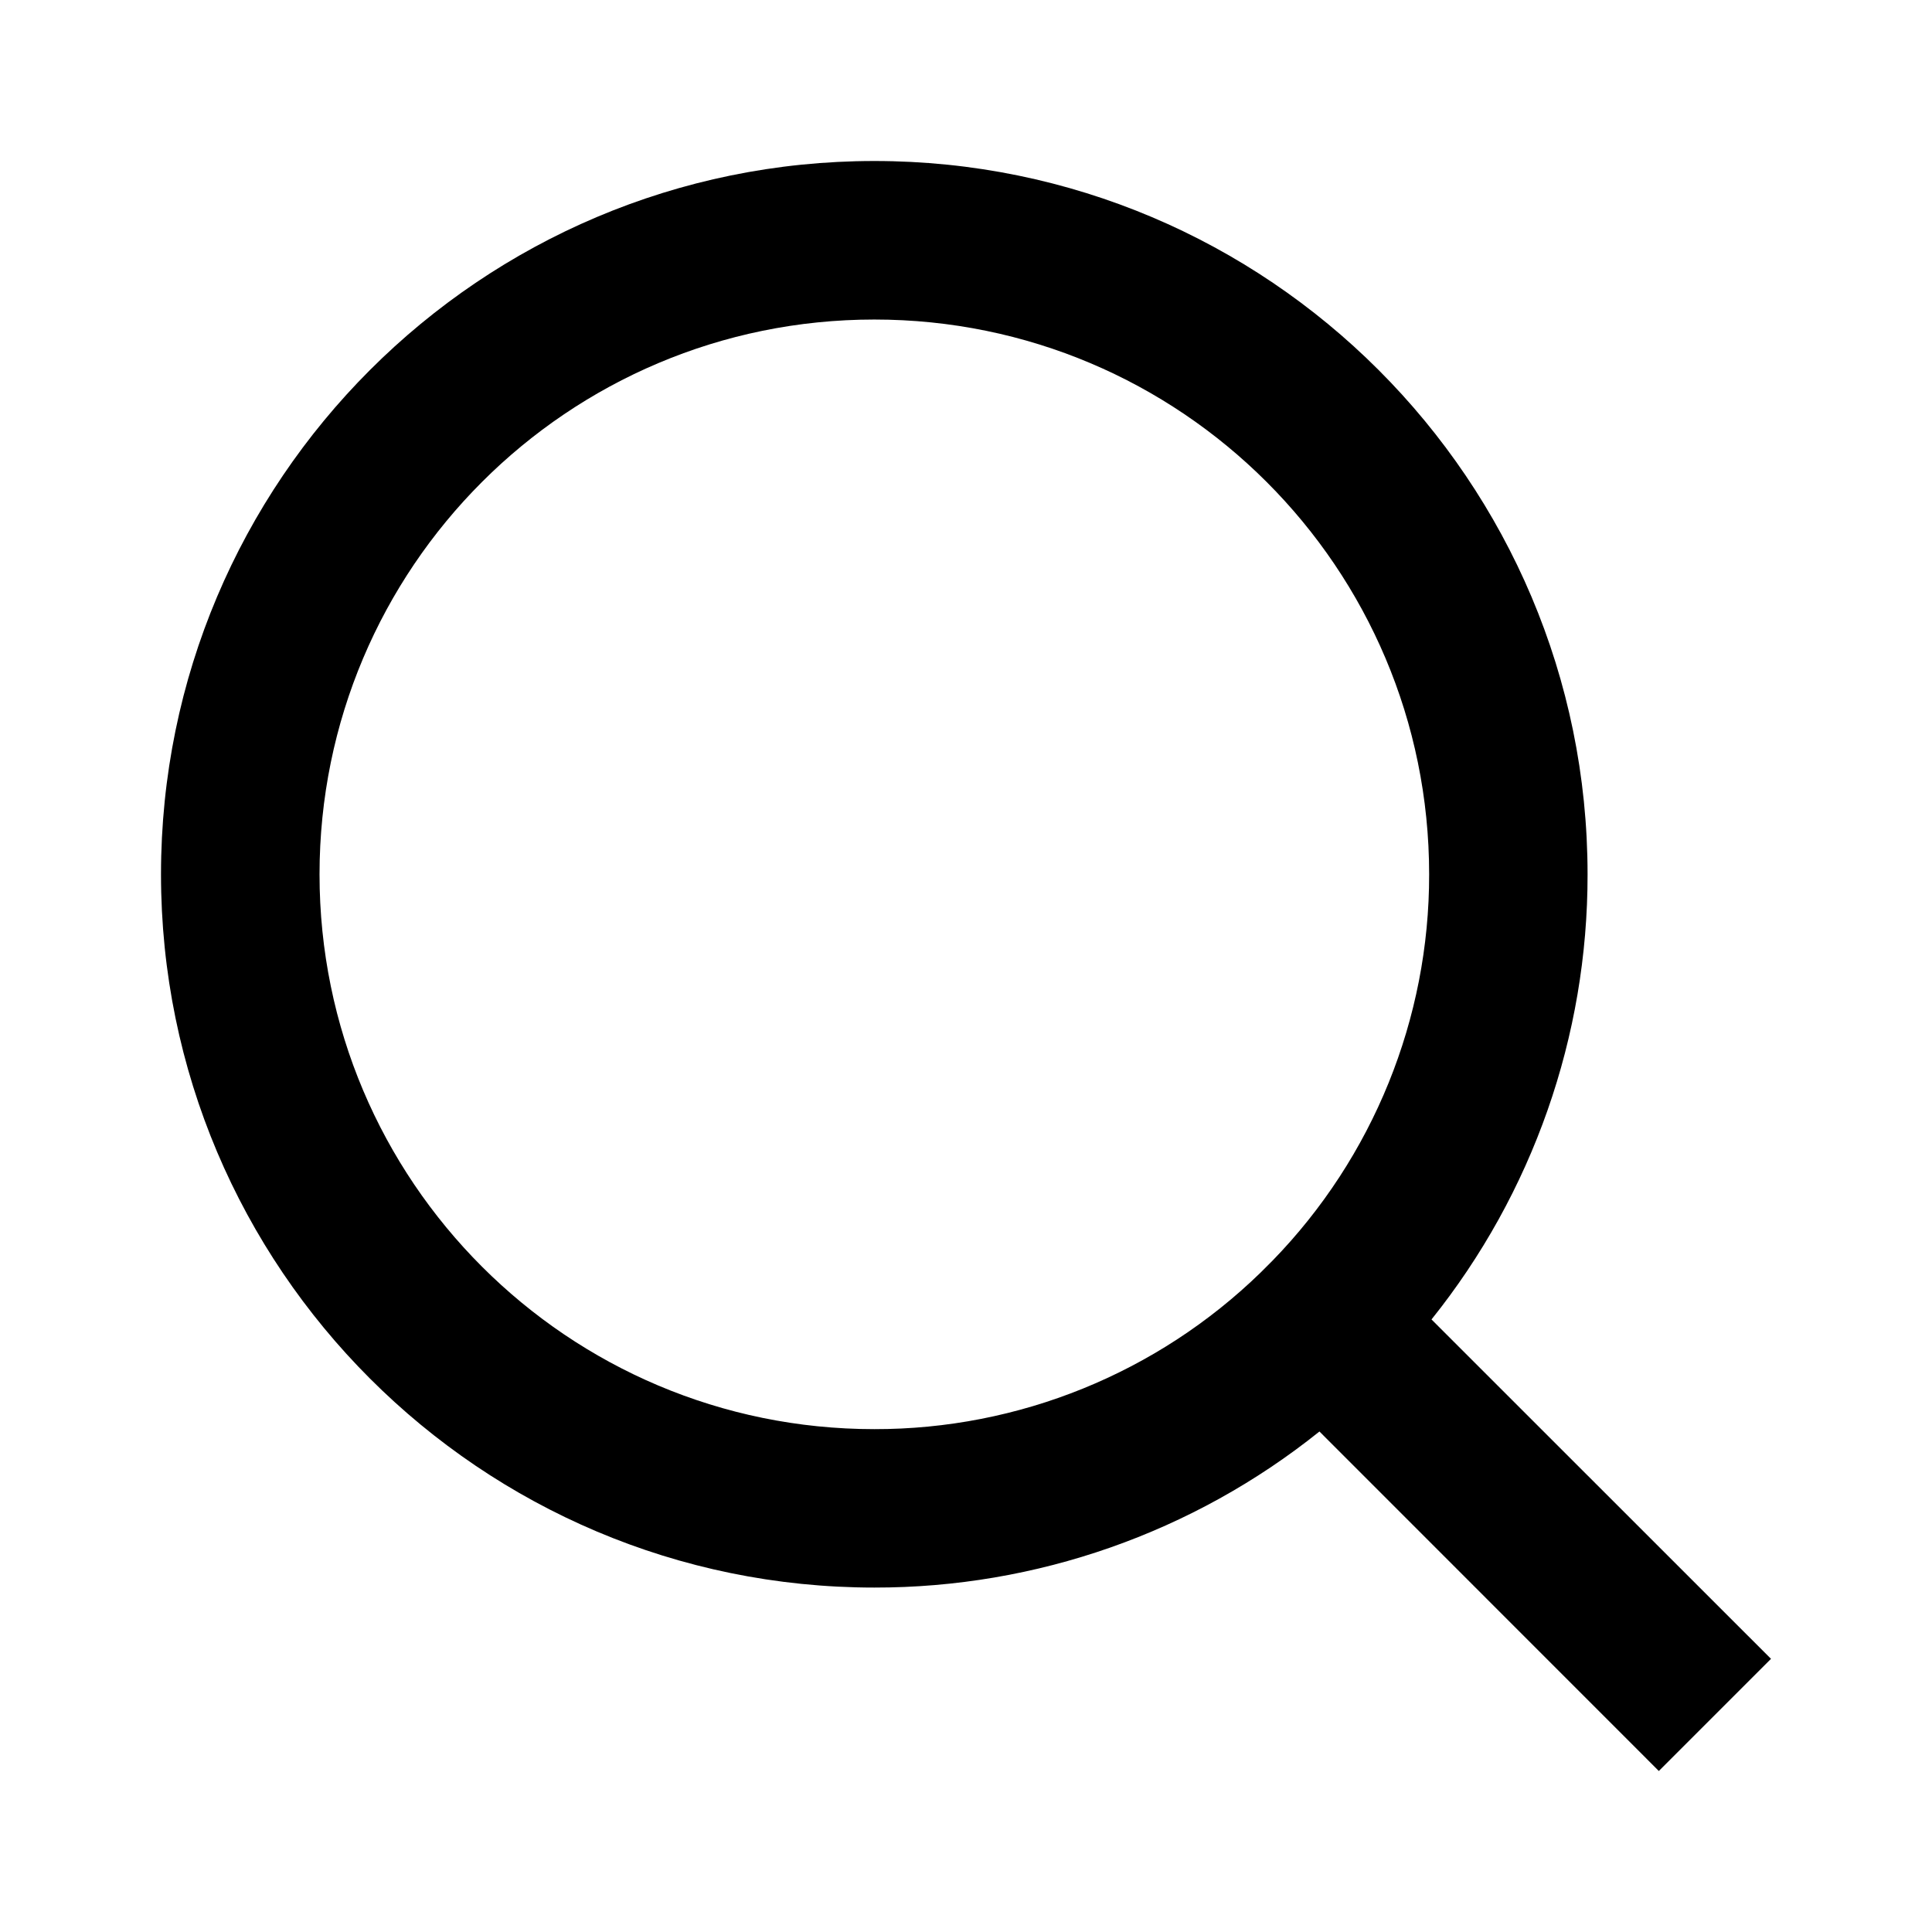
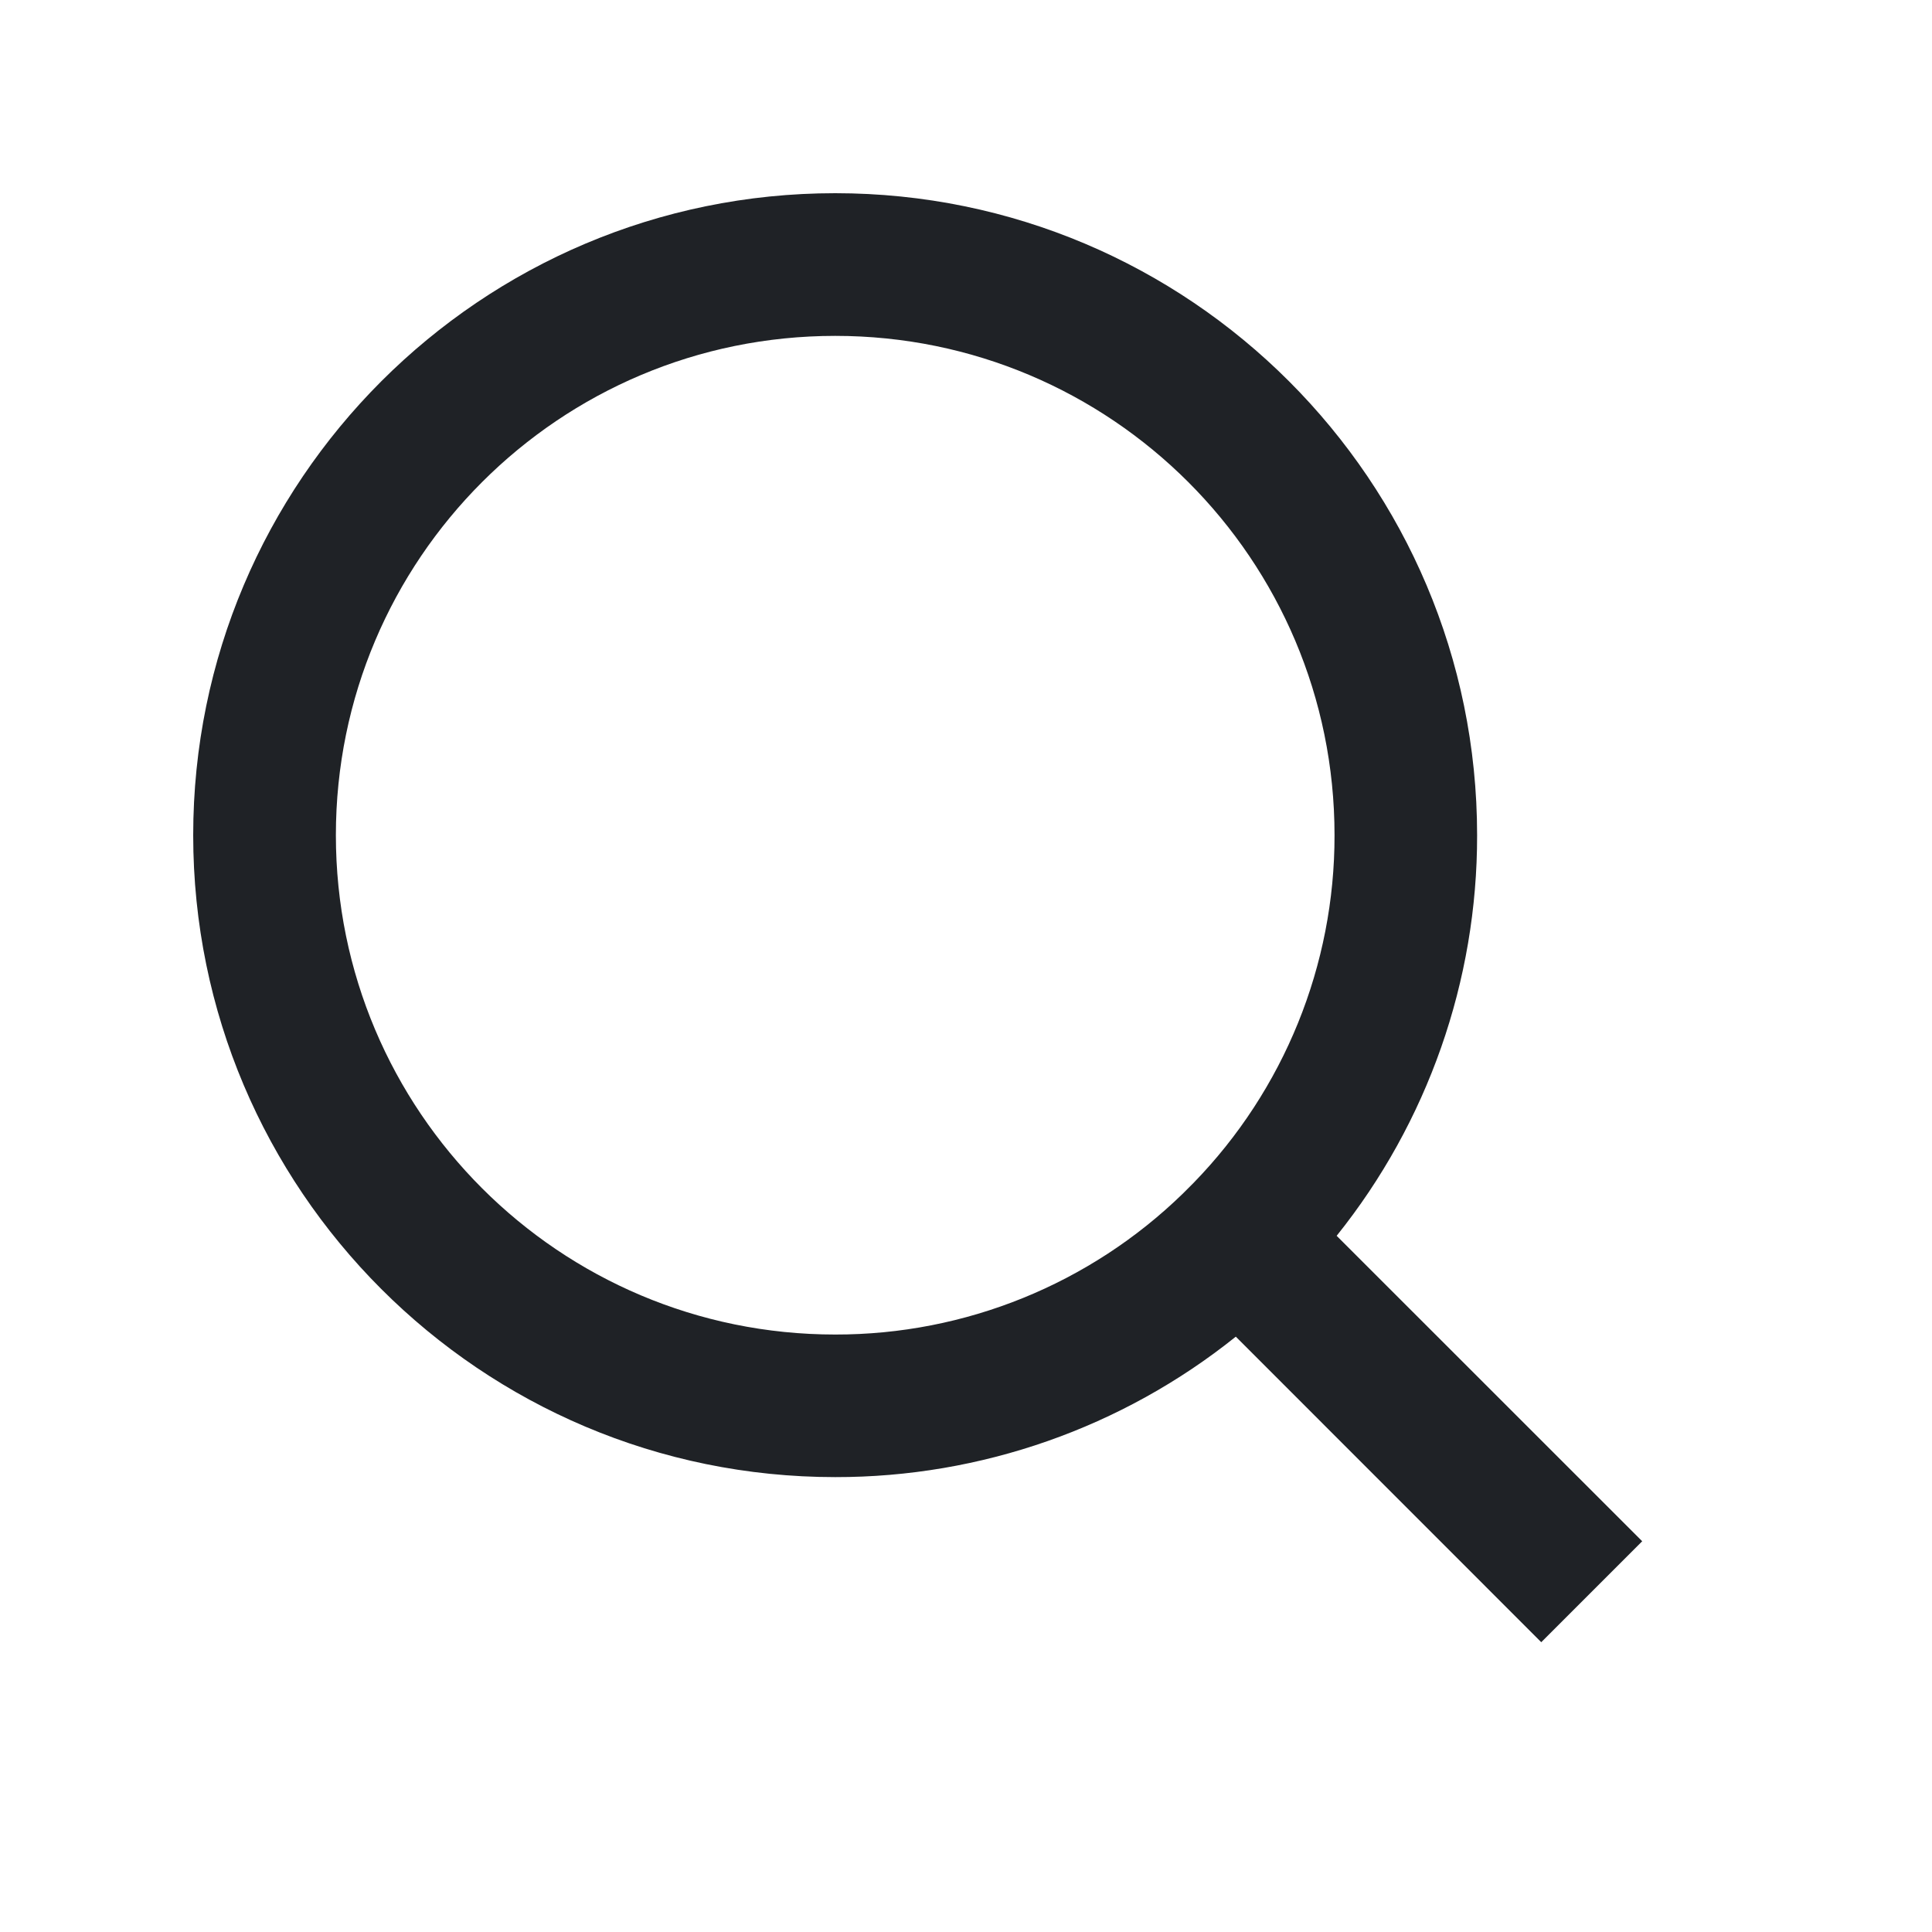
- <svg xmlns="http://www.w3.org/2000/svg" viewBox="0 0 18 18">
-   <path d="M13.337 12.293L16.5 15.455L15.455 16.5L12.293 13.337C11.117 14.28 9.653 14.793 8.146 14.791C4.477 14.791 1.5 11.814 1.5 8.146C1.5 4.477 4.477 1.5 8.146 1.5C11.814 1.5 14.791 4.477 14.791 8.146C14.793 9.653 14.28 11.117 13.337 12.293ZM11.856 11.745C12.793 10.782 13.317 9.49 13.315 8.146C13.315 5.29 11.001 2.977 8.146 2.977C5.29 2.977 2.977 5.29 2.977 8.146C2.977 11.001 5.29 13.315 8.146 13.315C9.49 13.317 10.782 12.793 11.745 11.856L11.856 11.745V11.745Z" />
+ <svg xmlns="http://www.w3.org/2000/svg" width="20" height="20" viewBox="0 0 20 20" fill="none">
+   <path d="M13.837 12.793L17 15.955L15.955 17L12.793 13.837C11.617 14.78 10.153 15.293 8.646 15.291C4.977 15.291 2 12.314 2 8.646C2 4.977 4.977 2 8.646 2C12.314 2 15.291 4.977 15.291 8.646C15.293 10.153 14.78 11.617 13.837 12.793ZM12.356 12.245C13.293 11.282 13.817 9.99 13.815 8.646C13.815 5.79 11.501 3.477 8.646 3.477C5.79 3.477 3.477 5.79 3.477 8.646C3.477 11.501 5.79 13.815 8.646 13.815C9.99 13.817 11.282 13.293 12.245 12.356L12.356 12.245Z" fill="#1F2226" />
</svg>
